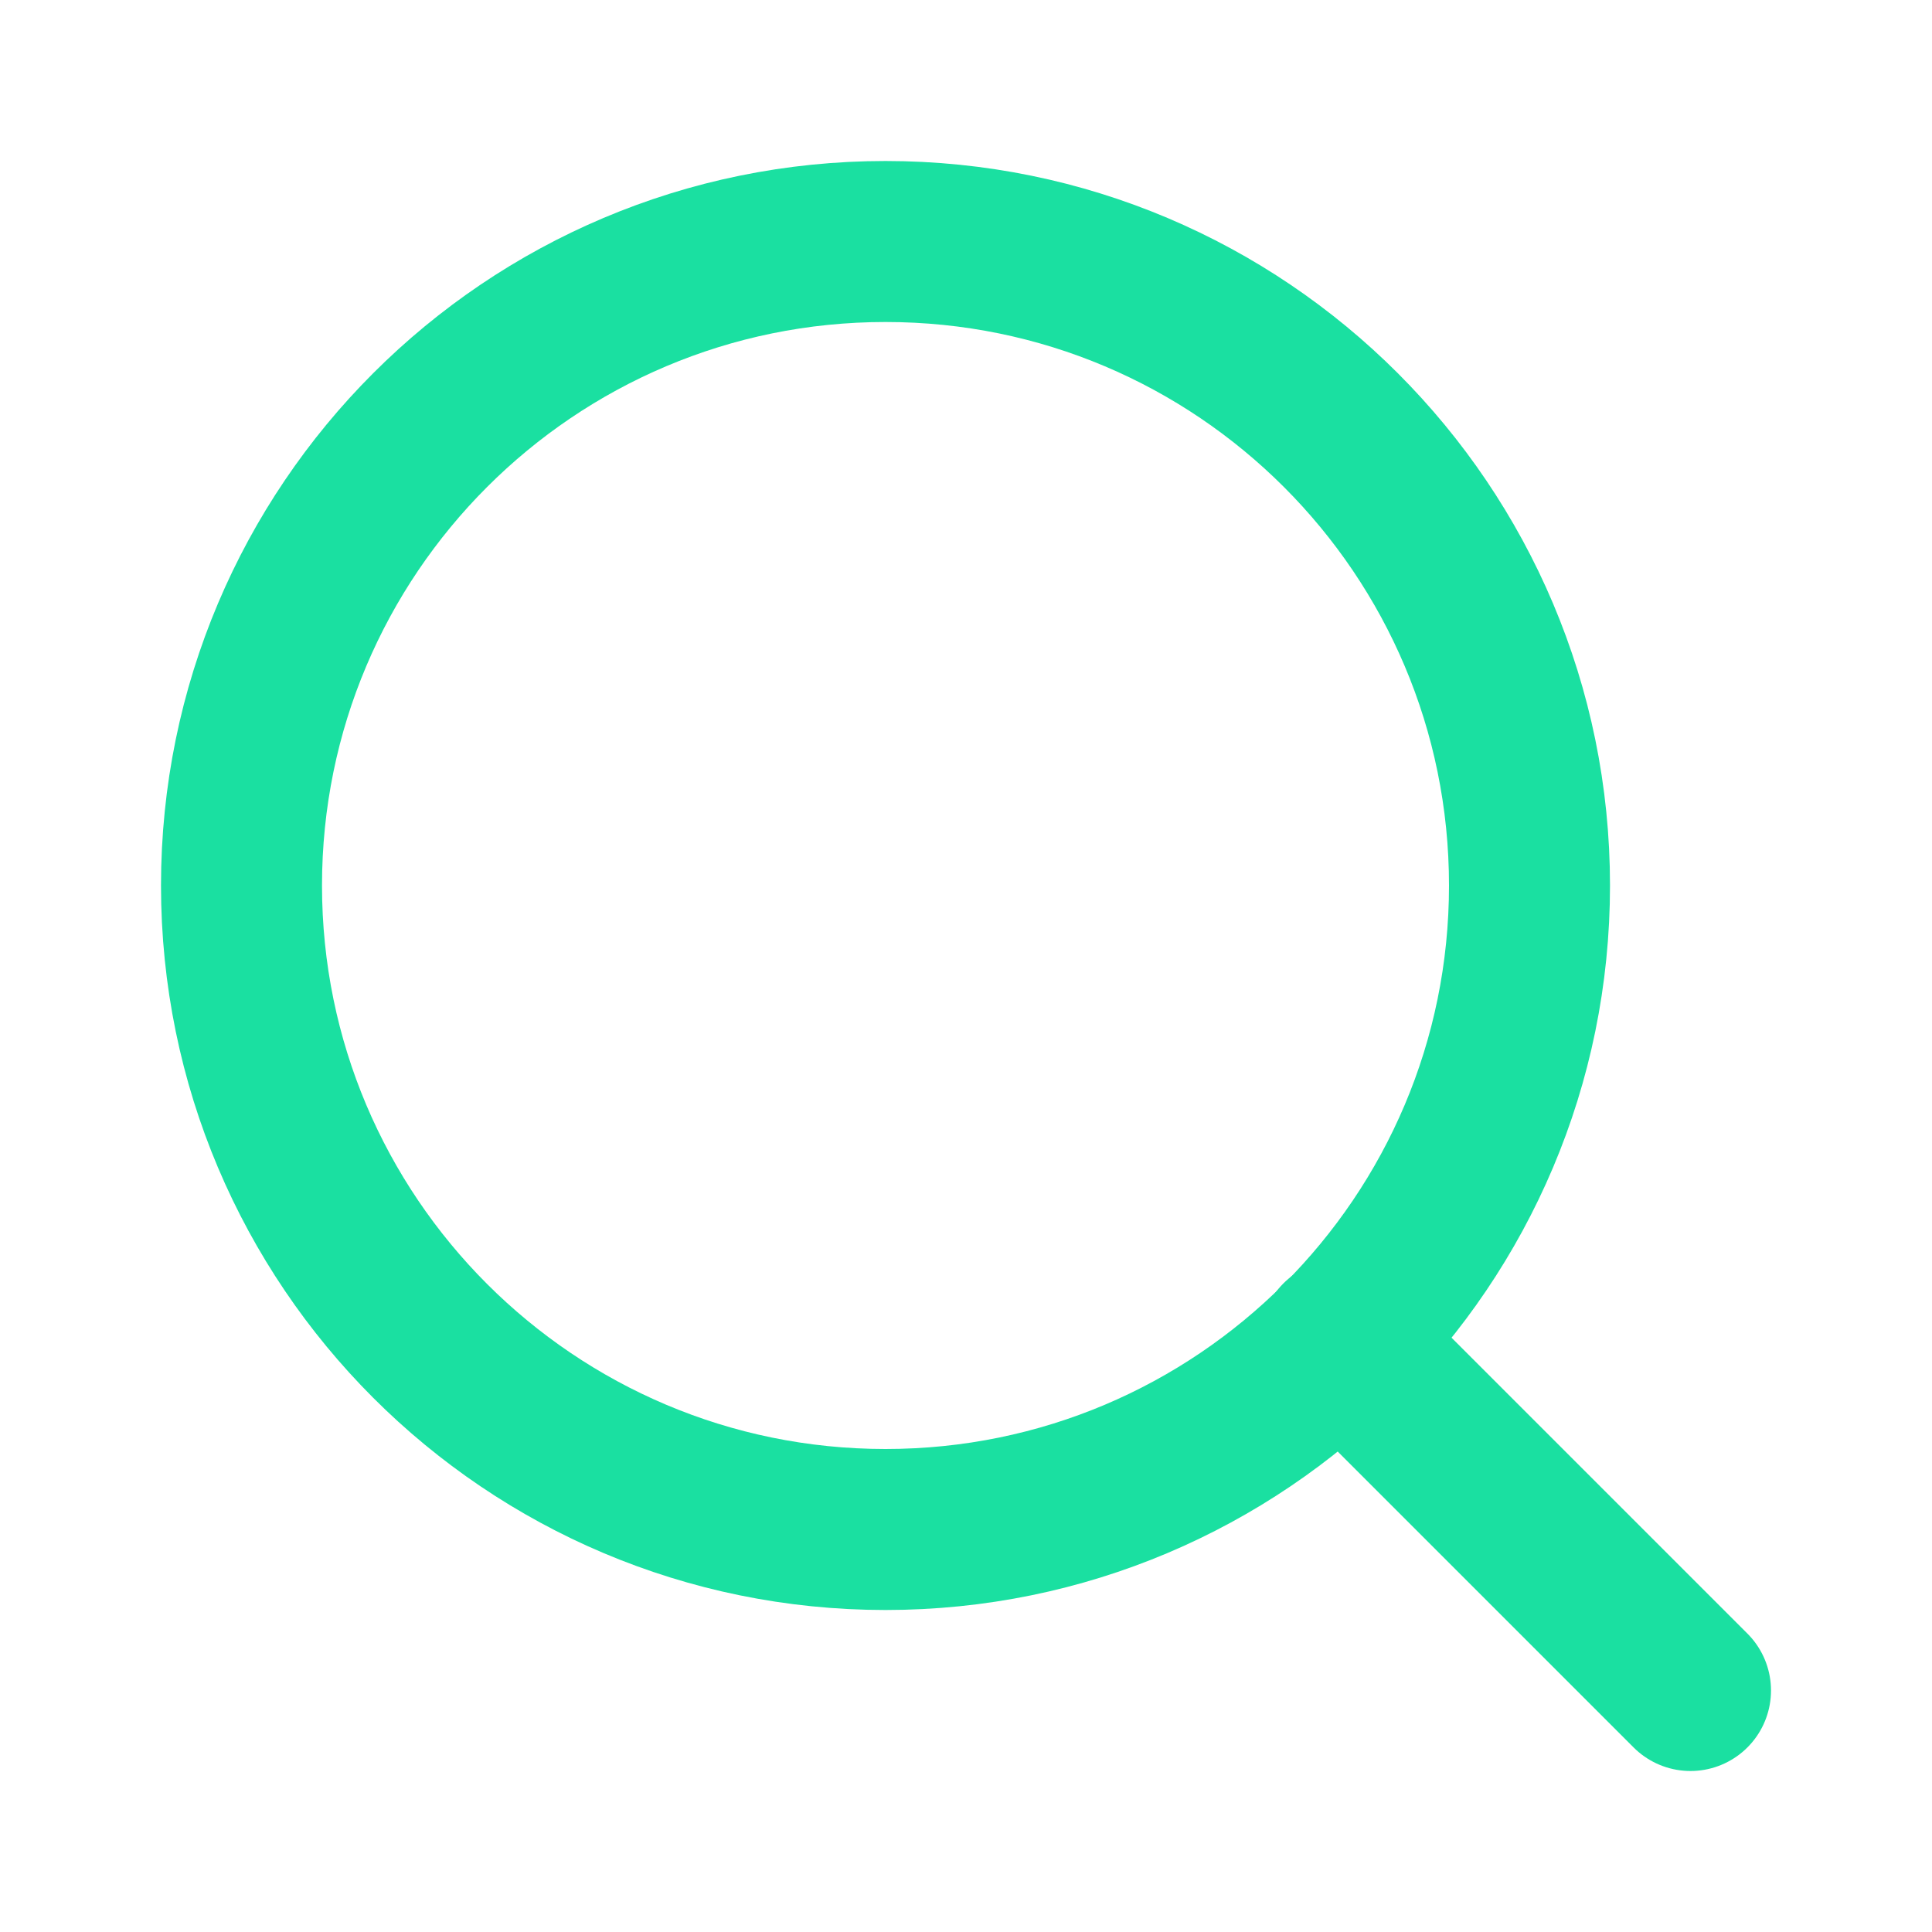
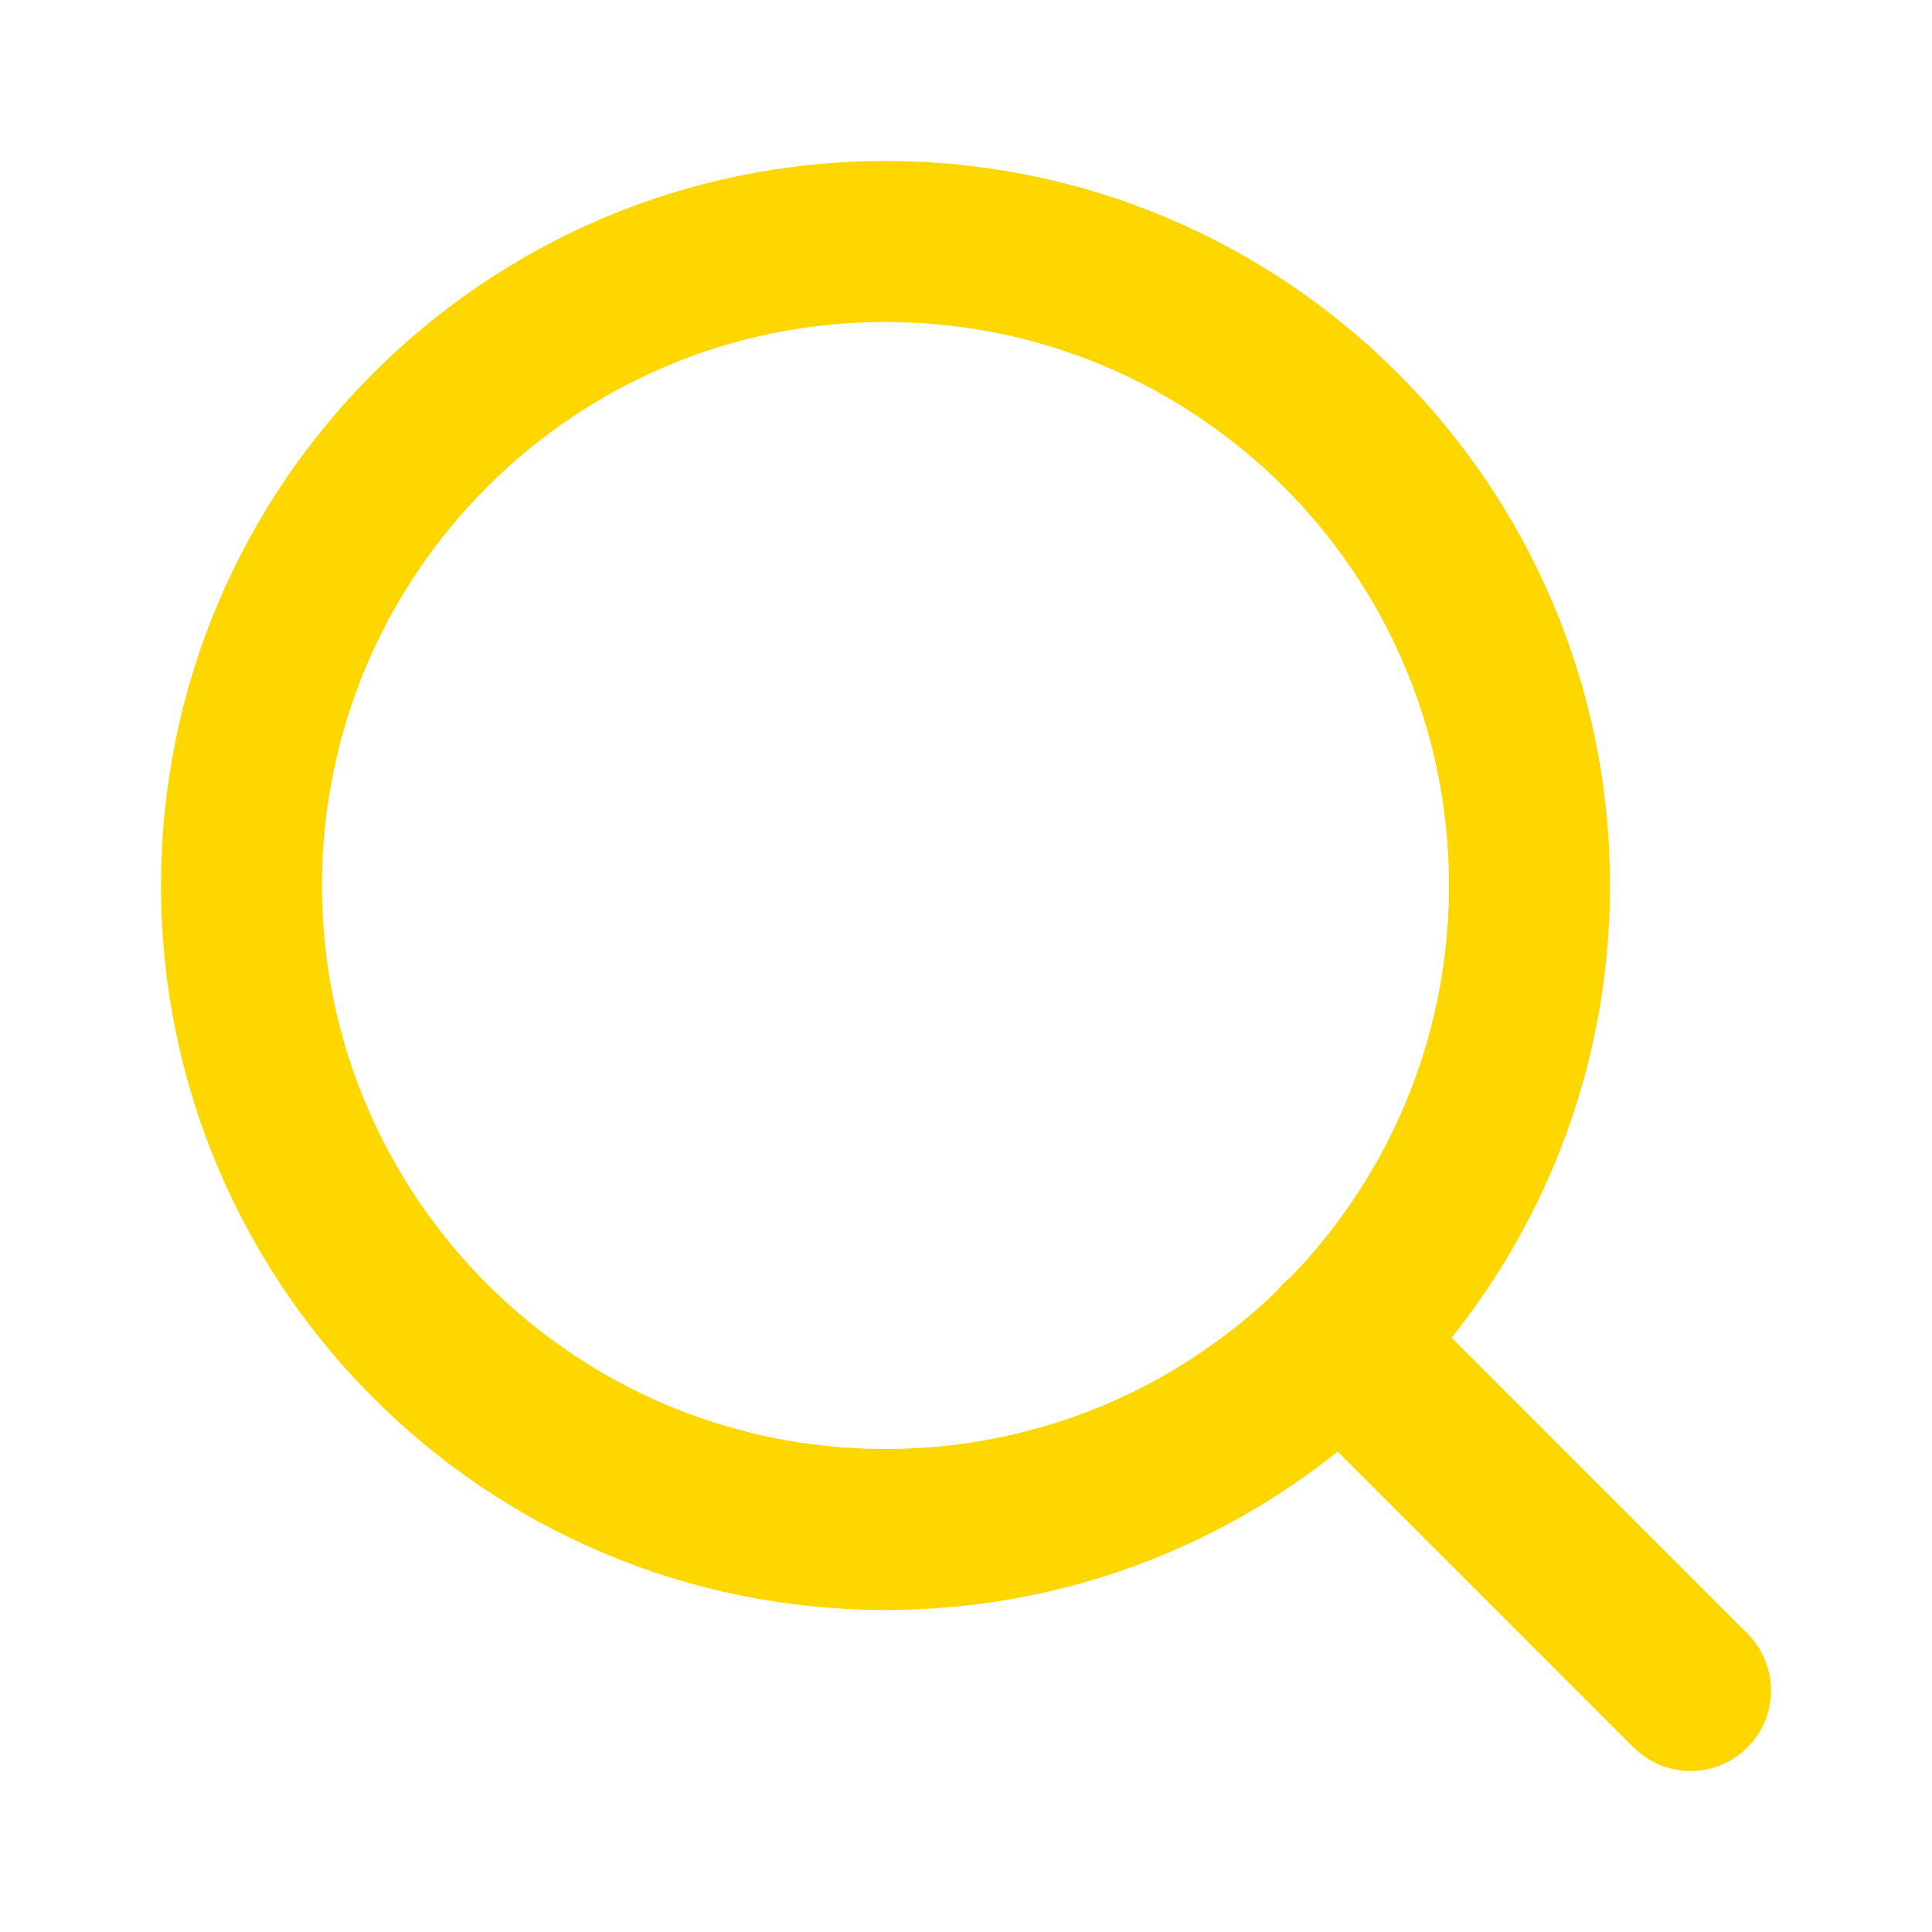
- <svg xmlns="http://www.w3.org/2000/svg" width="24" height="24" viewBox="0 0 24 24" fill="none" stroke="#1AE0A1" stroke-width="2" stroke-linecap="round" stroke-linejoin="round">
+ <svg xmlns="http://www.w3.org/2000/svg" width="24" height="24" viewBox="0 0 24 24" fill="none" stroke="#FFD700" stroke-width="2" stroke-linecap="round" stroke-linejoin="round">
  <circle cx="11" cy="11" r="8" />
  <line x1="21" y1="21" x2="16.65" y2="16.65" />
</svg>
